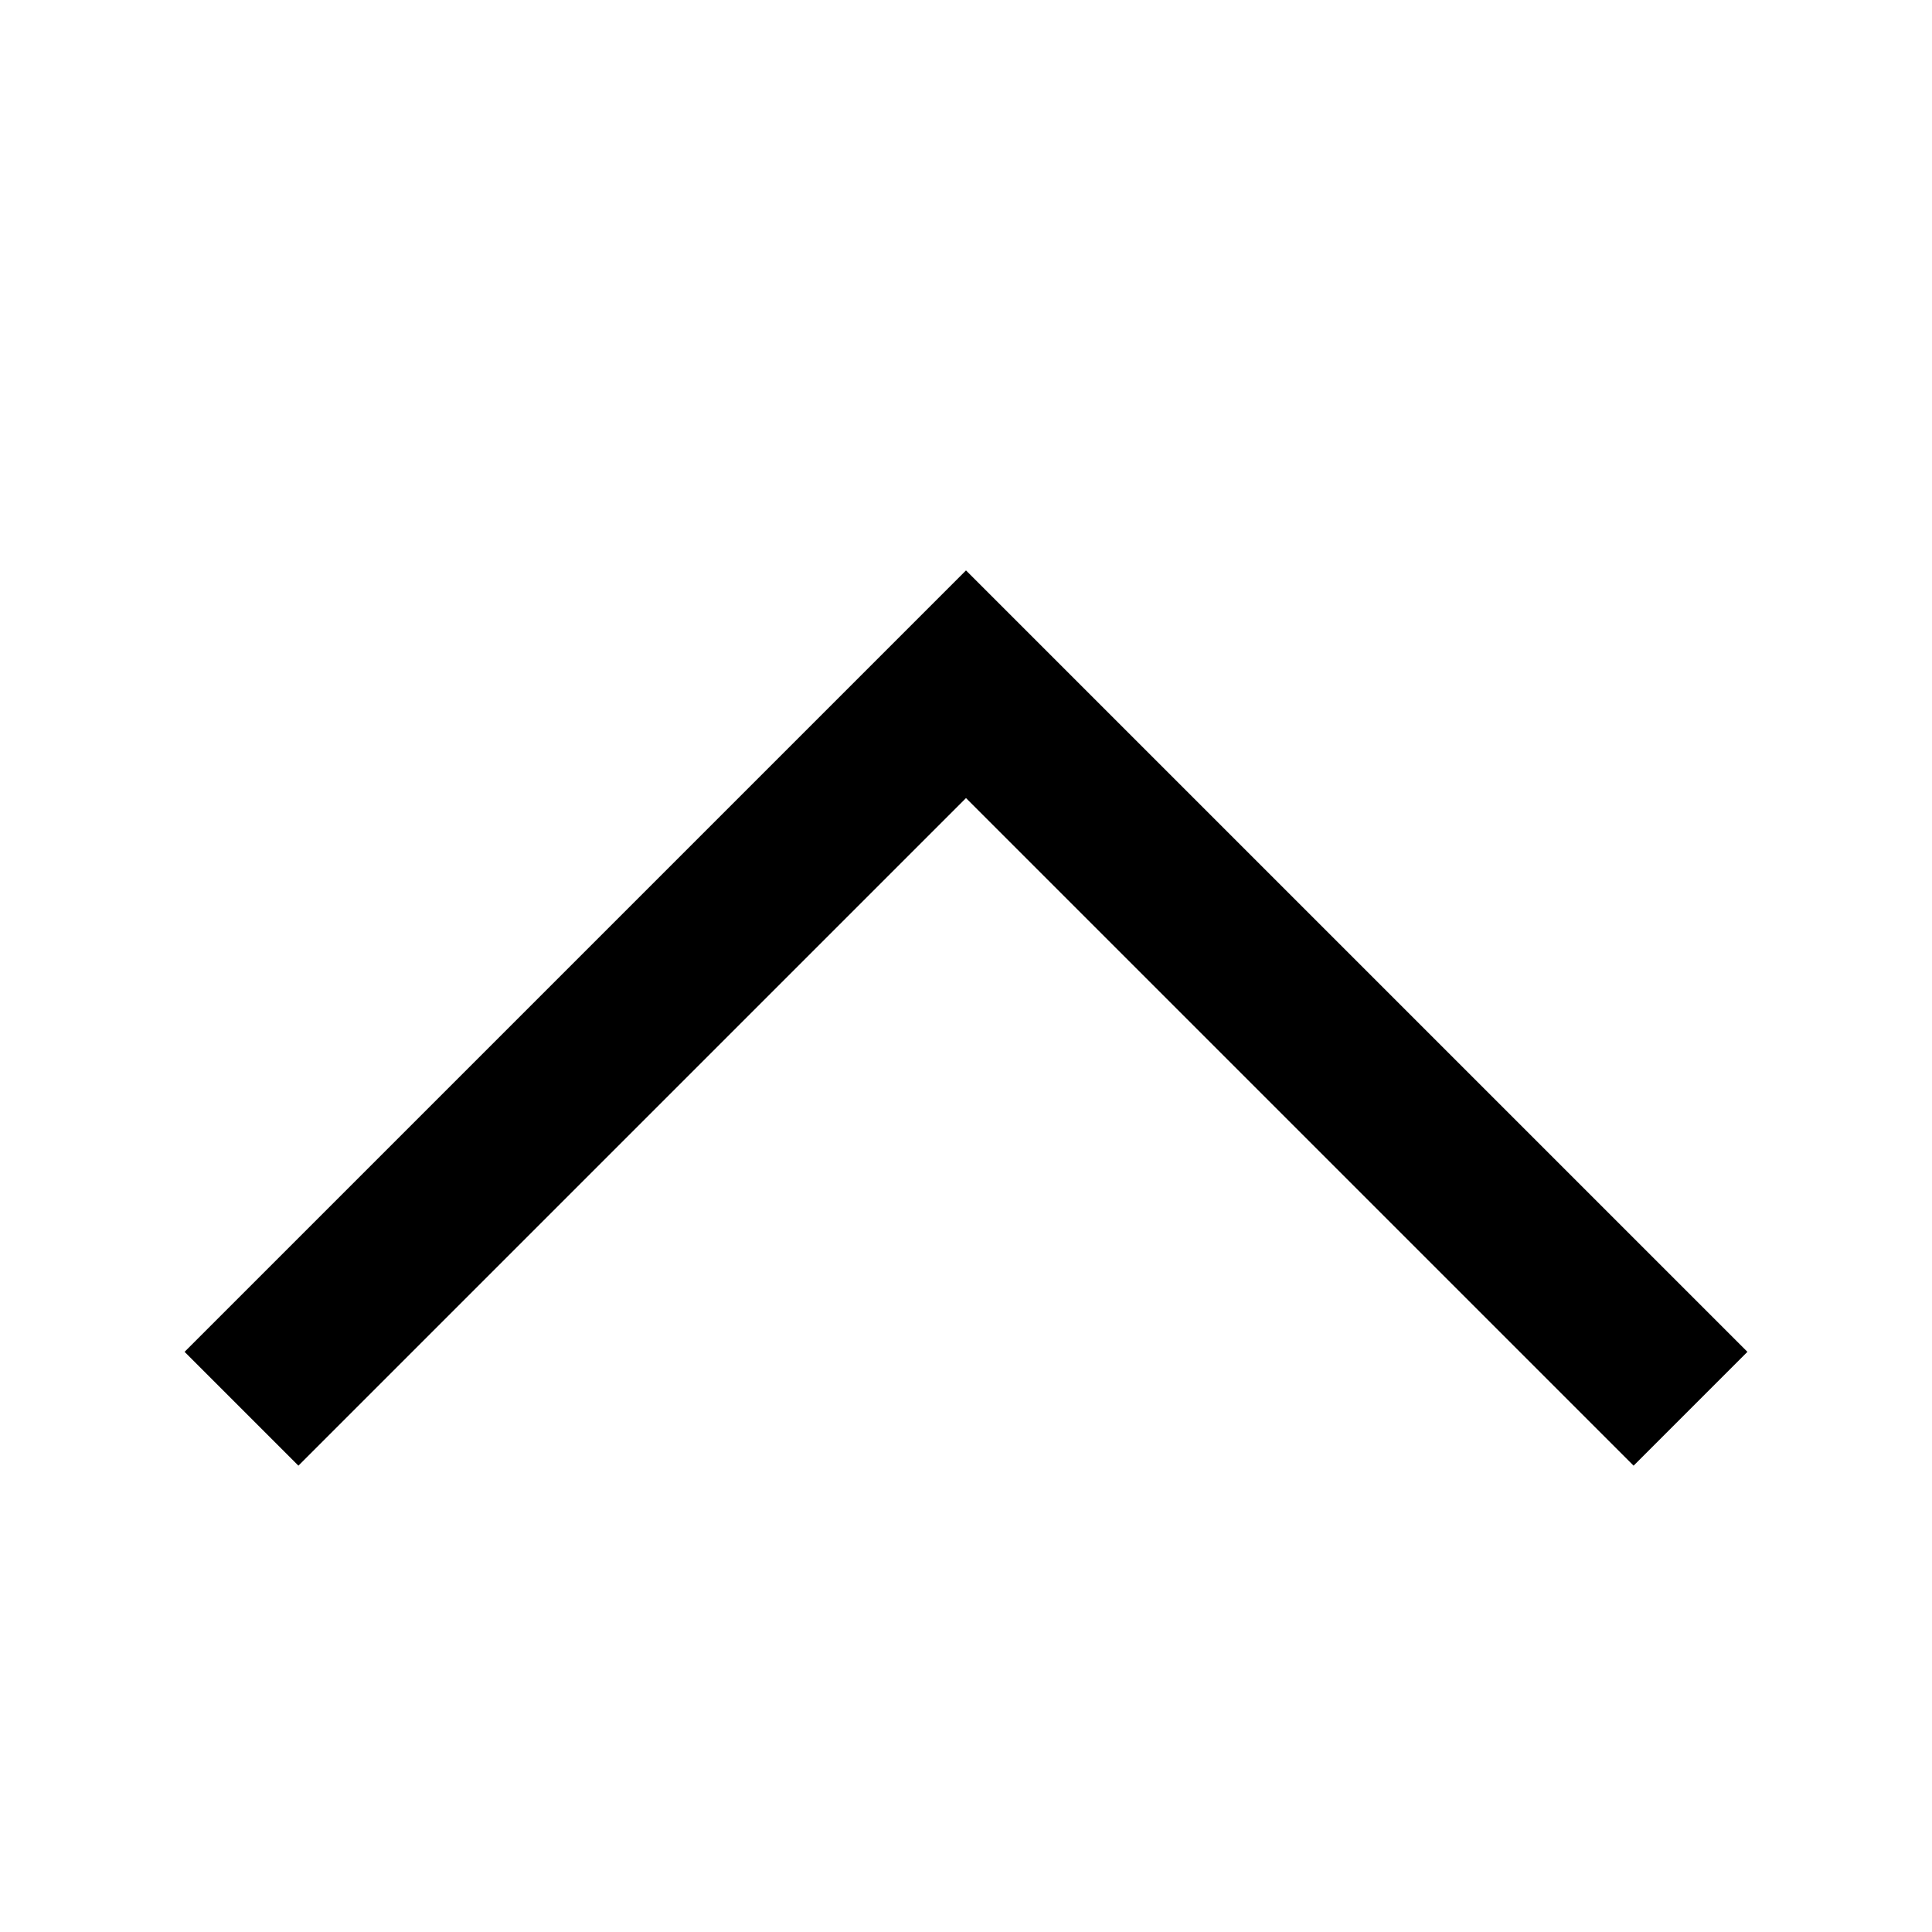
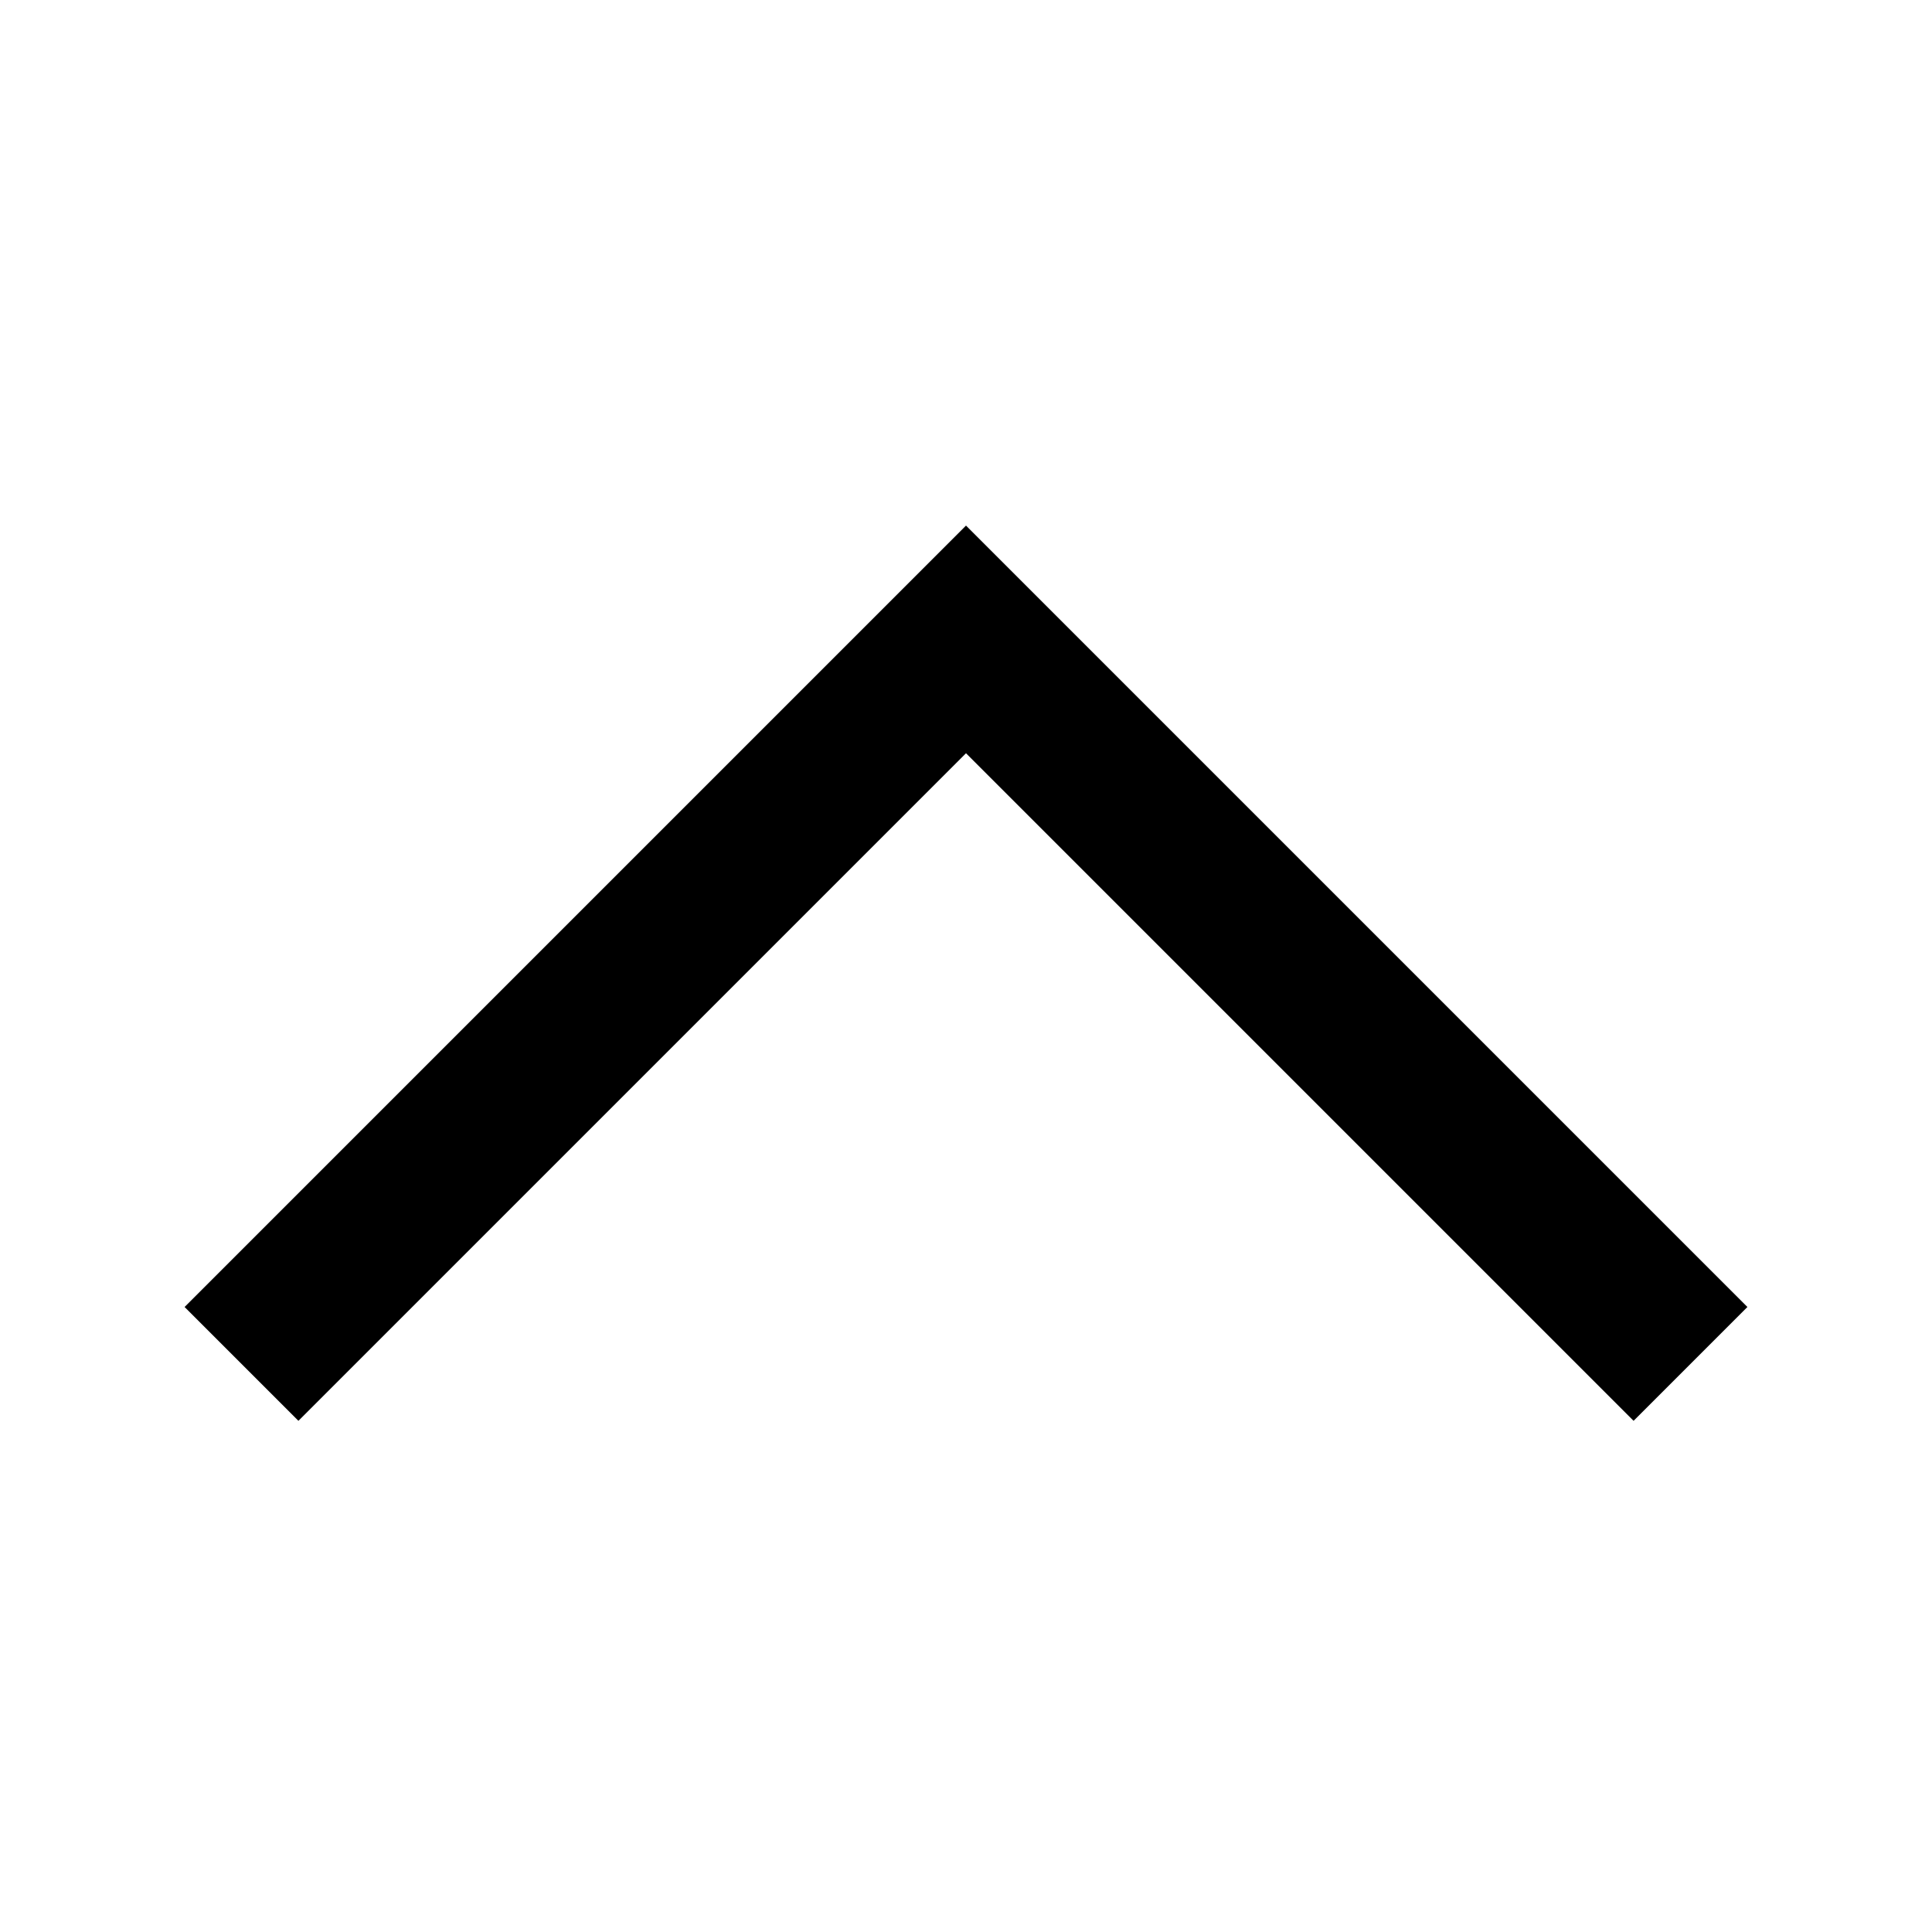
<svg xmlns="http://www.w3.org/2000/svg" viewBox="0 0 24 24" fill-rule="evenodd" clip-rule="evenodd" stroke-linejoin="round" stroke-miterlimit="1.414">
-   <path d="M21.707 16.793l-1.414 1.414L12 9.914l-8.293 8.293-1.414-1.414L12 7.086l9.707 9.707z" fill-rule="nonzero" />
+   <path d="M21.707 16.236l-1.414 1.414L12 9.357 3.707 17.65l-1.414-1.414L12 6.529l9.707 9.707z" fill-rule="nonzero" />
</svg>
